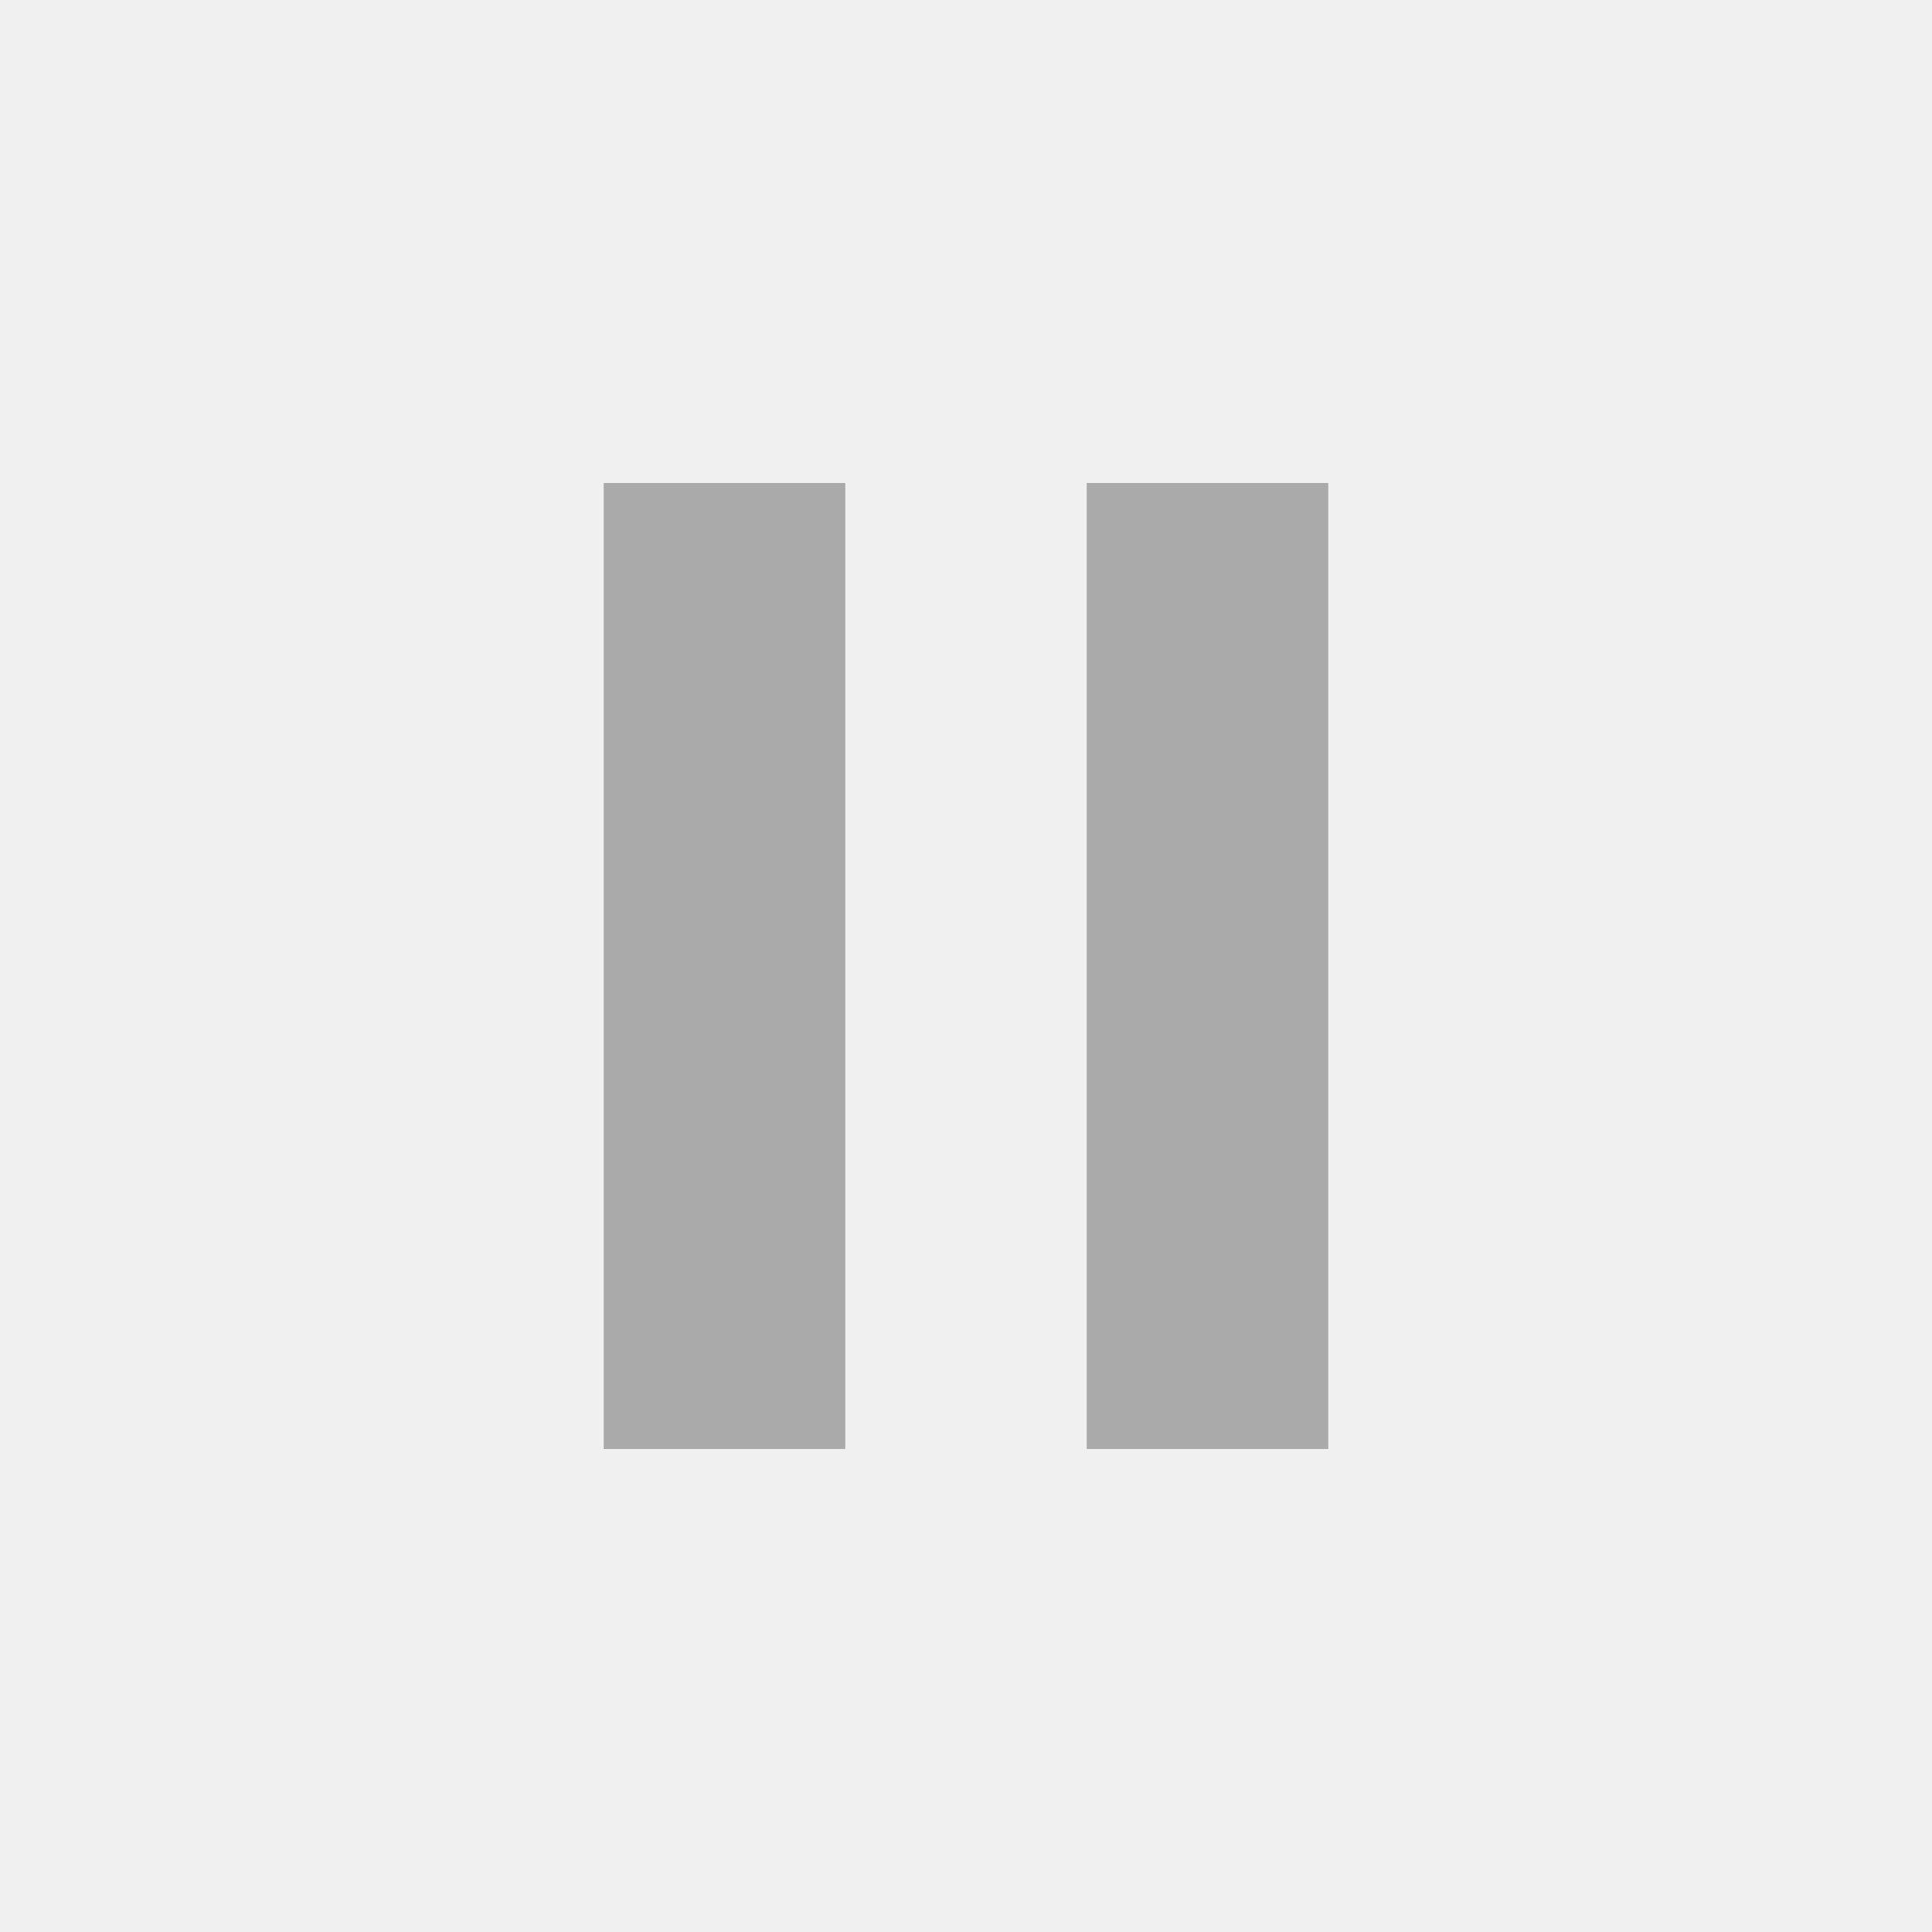
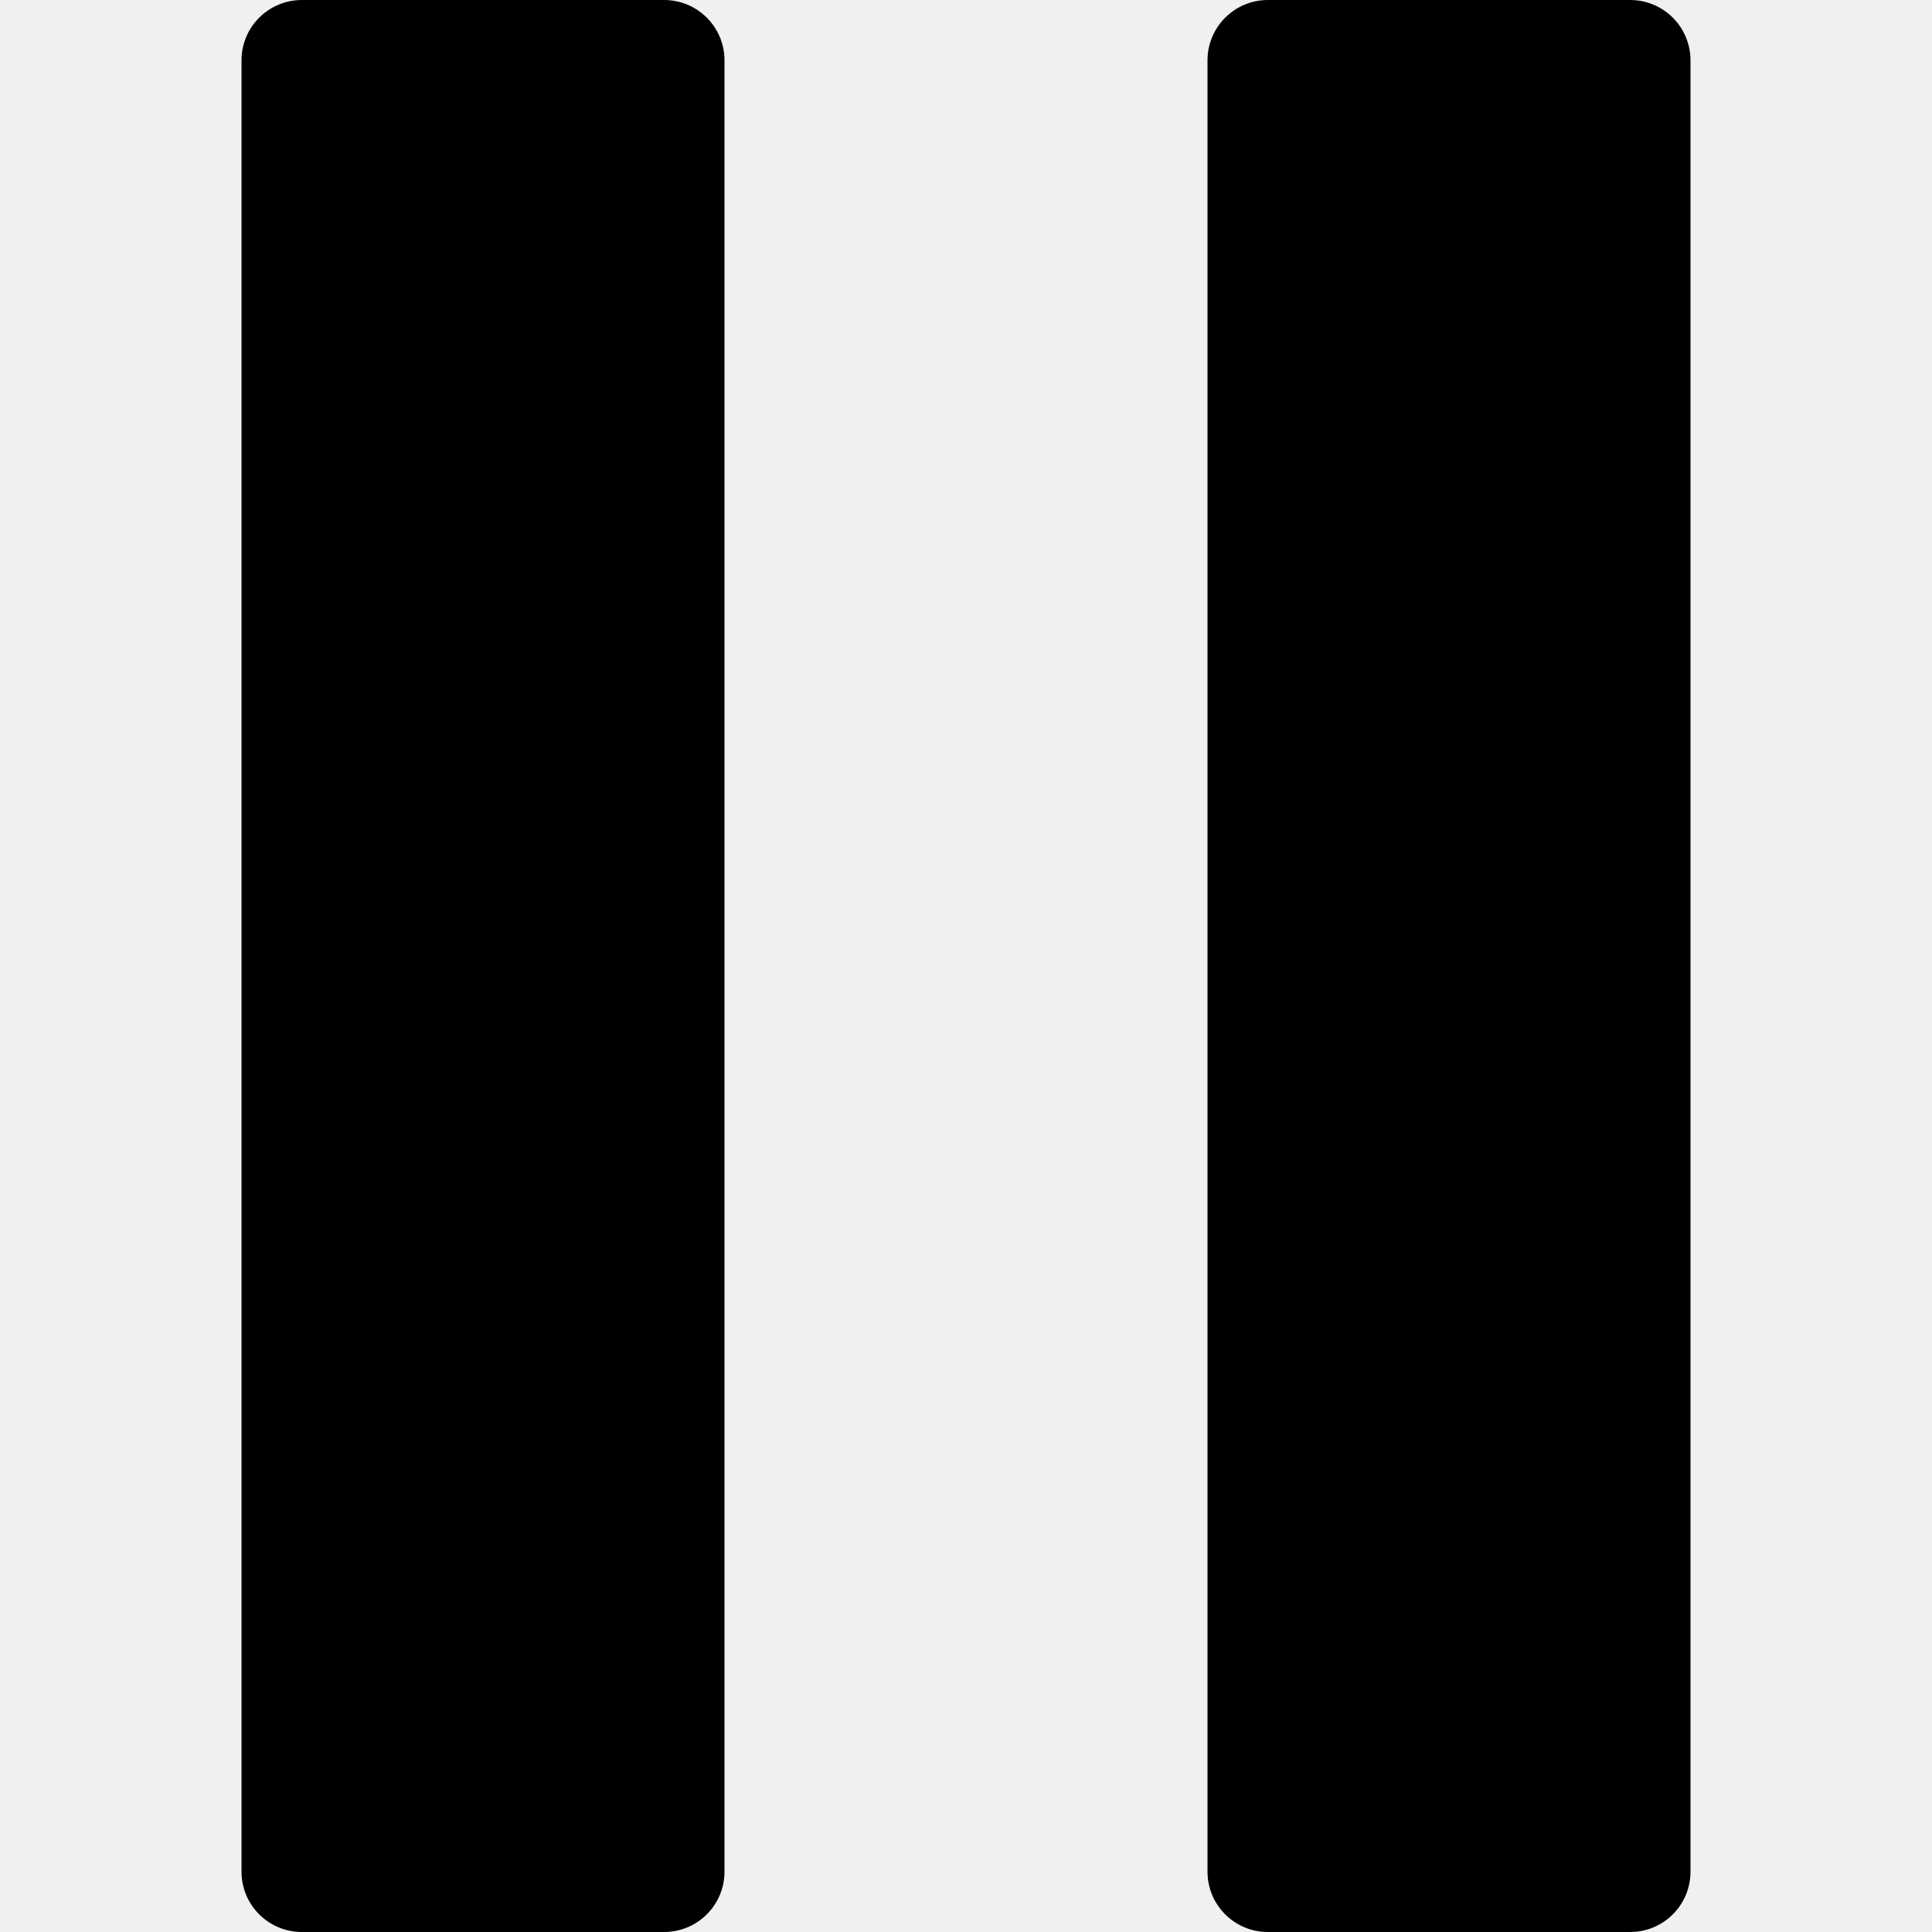
- <svg xmlns="http://www.w3.org/2000/svg" xmlns:xlink="http://www.w3.org/1999/xlink" width="16" height="16" viewBox="0 0 16 16">
-   <defs>
-     <path id="a" d="M5 4h2v8H5V4zm4 0h2v8H9V4z" />
-   </defs>
-   <g fill="none" fill-rule="evenodd">
-     <mask id="b" fill="#fff">
-       <use xlink:href="#a" />
-     </mask>
-     <use fill="#D8D8D8" fill-rule="nonzero" xlink:href="#a" />
-     <g fill="#AAA" fill-rule="nonzero" mask="url(#b)">
-       <path d="M0 0h16v16H0z" />
-     </g>
-   </g>
+ <svg xmlns="http://www.w3.org/2000/svg" version="1.1" width="32" height="32" viewBox="0 0 32 32">
+   <path d="M11 0h-6c-0.553 0-1 0.448-1 1v30c0 0.553 0.447 1 1 1h6c0.553 0 1-0.447 1-1v-30c0-0.552-0.447-1-1-1zM27 0h-6c-0.553 0-1 0.448-1 1v30c0 0.553 0.447 1 1 1h6c0.553 0 1-0.447 1-1v-30c0-0.552-0.447-1-1-1z" />
</svg>
